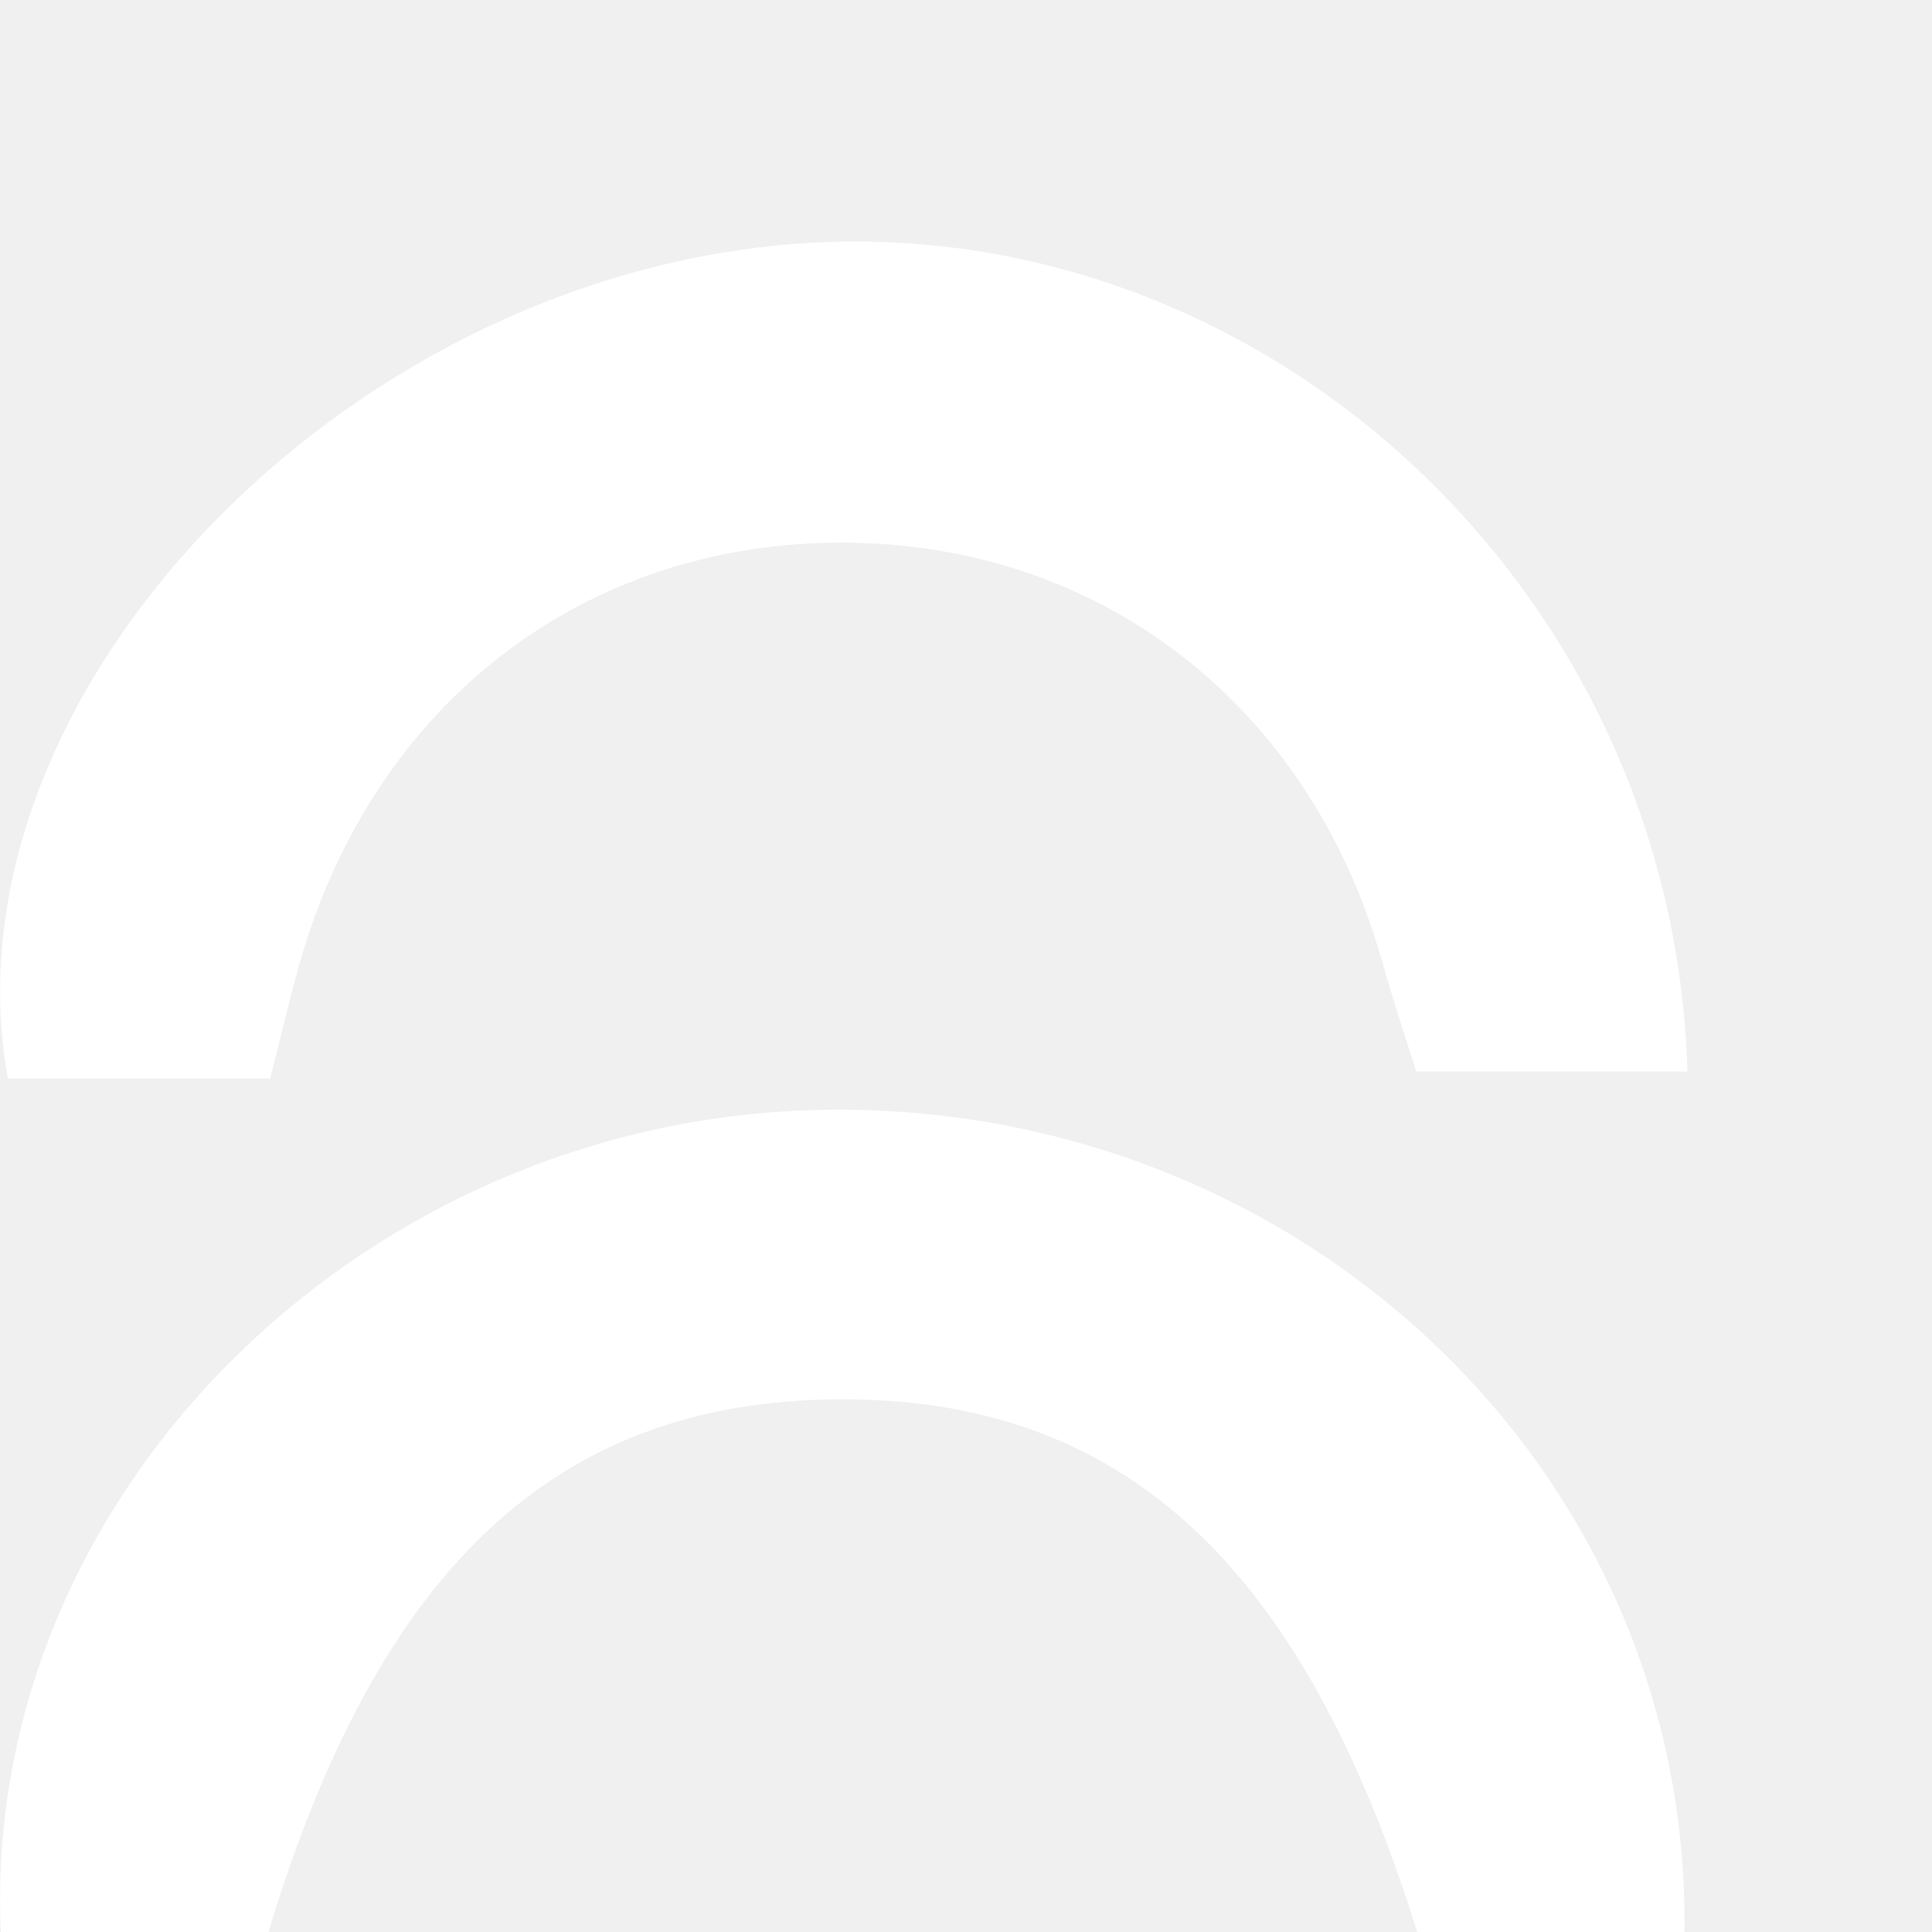
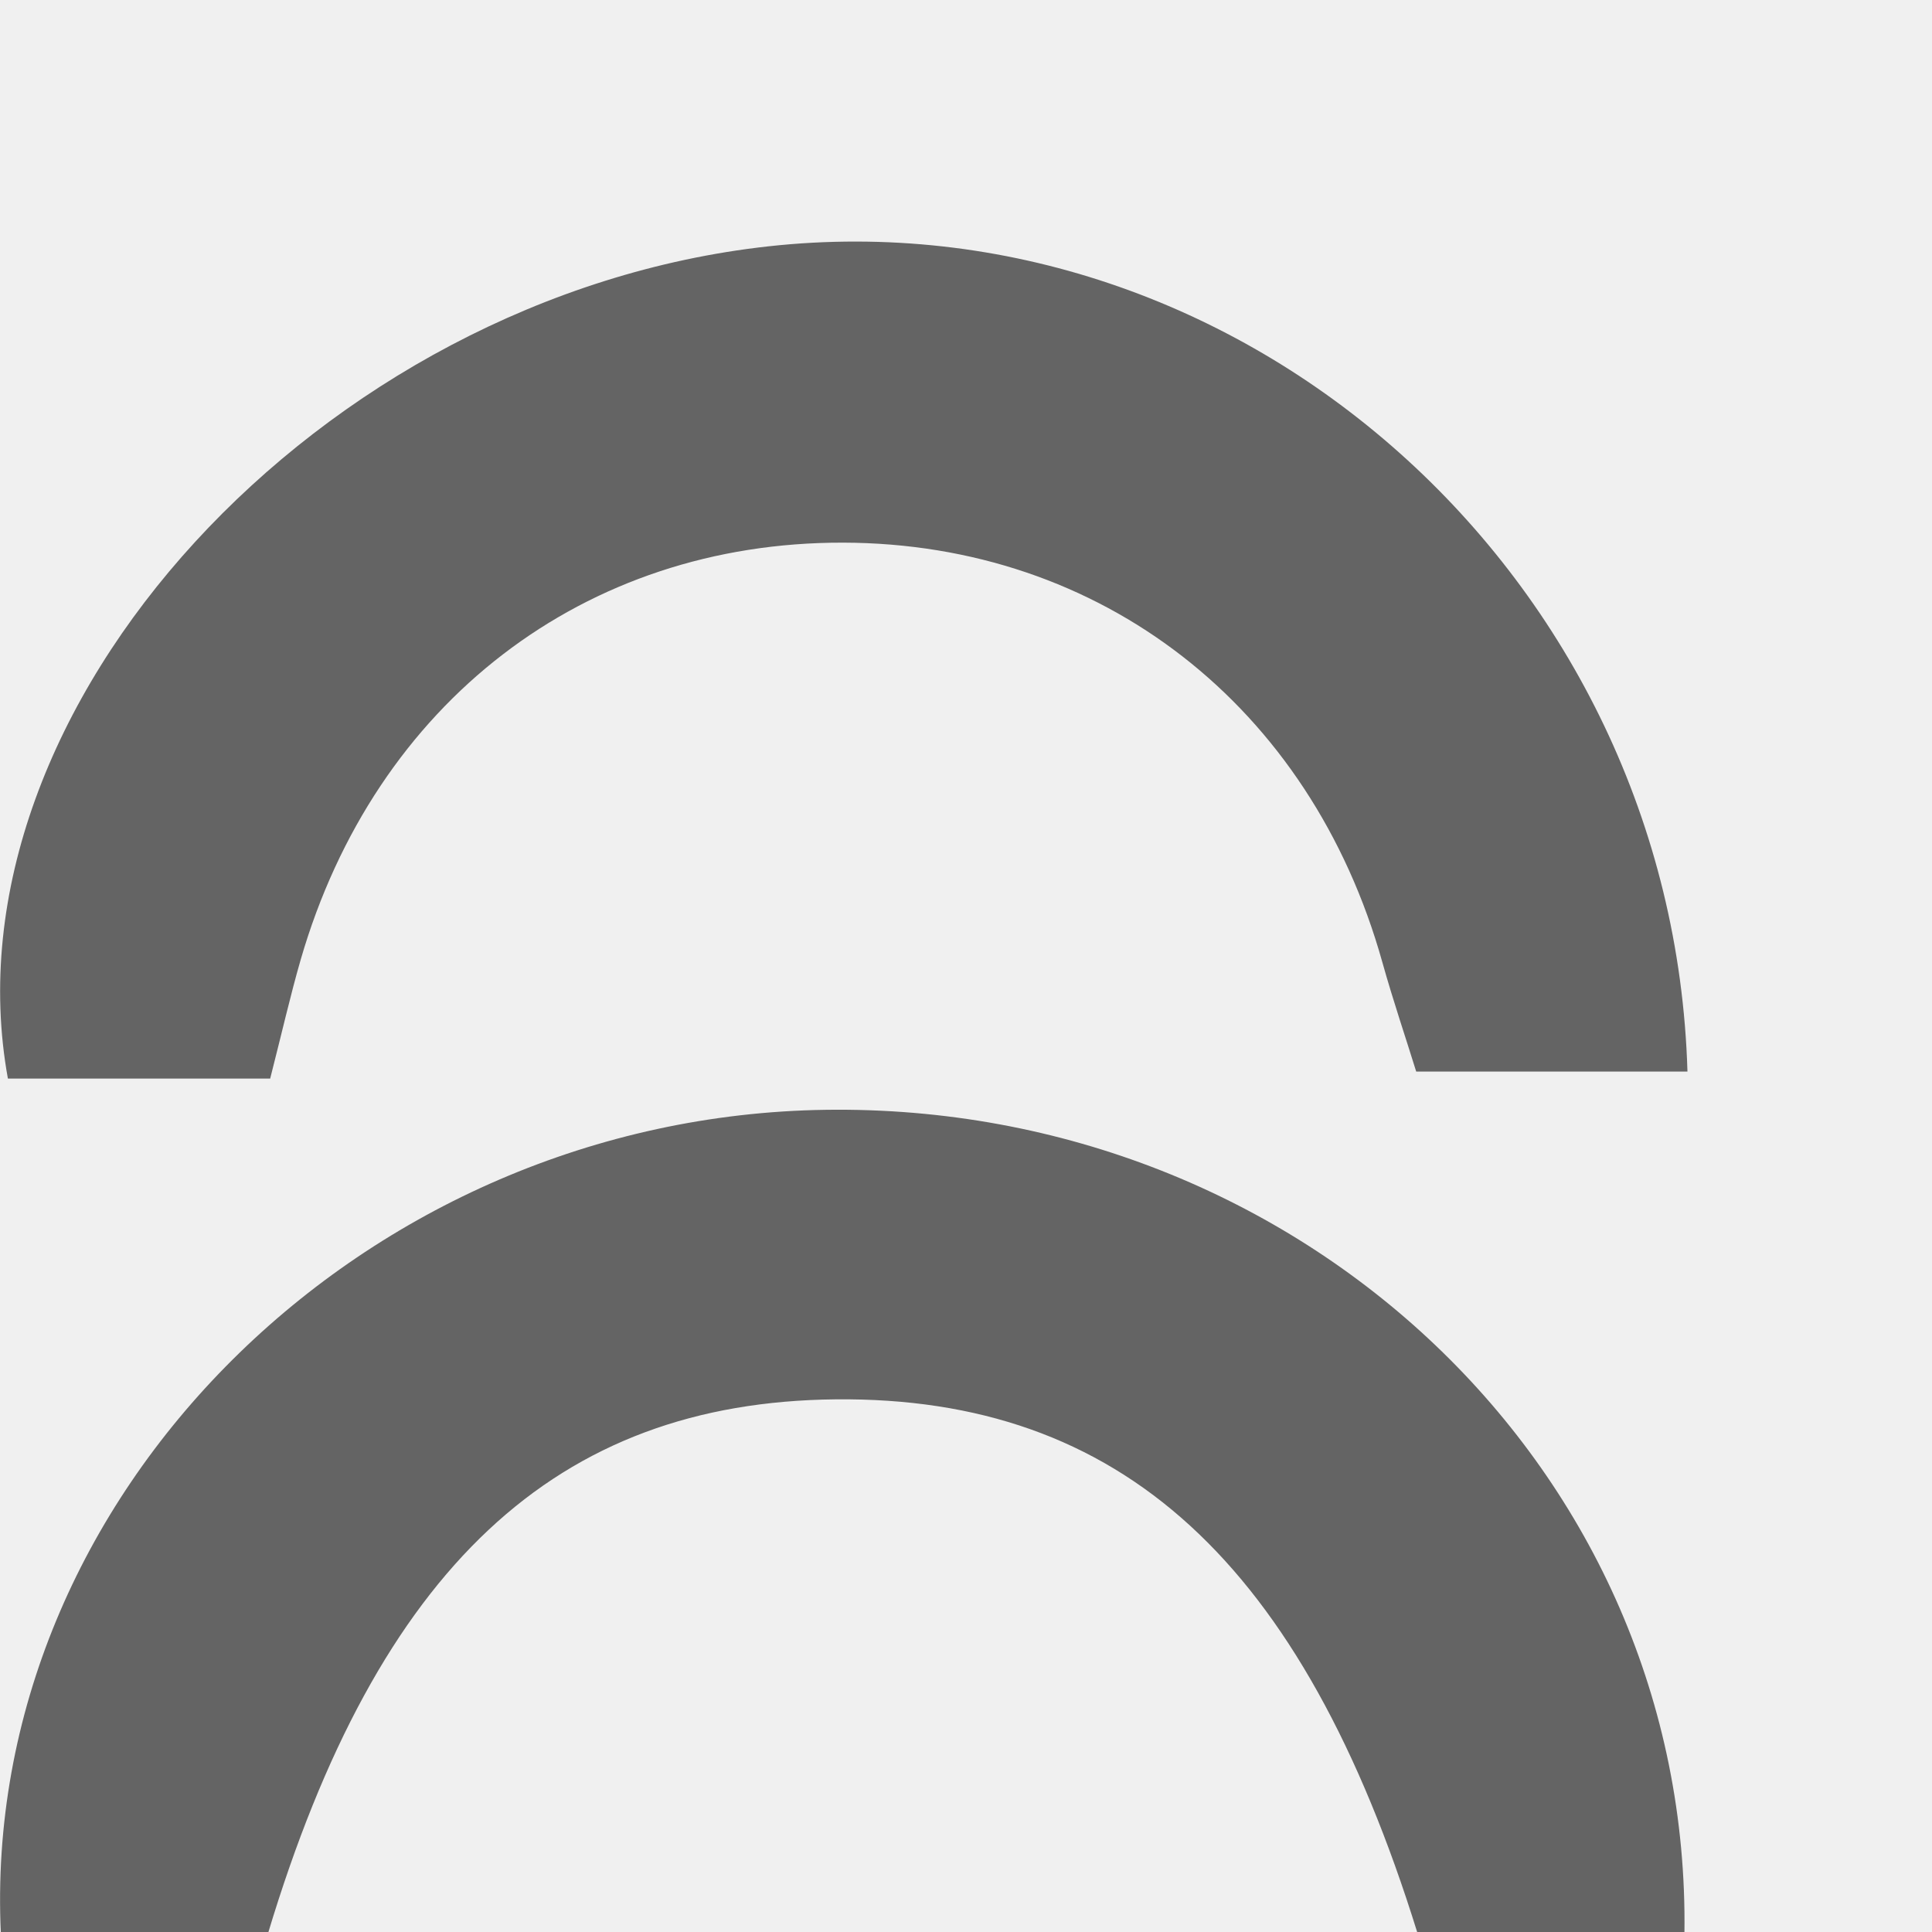
<svg xmlns="http://www.w3.org/2000/svg" width="87" height="87" viewBox="0 0 87 87" fill="none">
  <g clip-path="url(#clip0_5_135)">
-     <path d="M12.163 48.57H0.356C-2.681 31.88 14.449 13.32 34.591 11.094C55.898 8.74 75.334 25.894 75.988 48.254H63.773C63.34 46.847 62.744 45.099 62.245 43.318C59.013 31.79 49.596 24.461 37.965 24.436C26.307 24.41 16.897 31.635 13.542 43.209C13.076 44.822 12.707 46.454 12.163 48.583V48.57Z" fill="white" />
-     <path d="M63.832 87.052C58.625 70.278 50.445 62.892 37.635 63.014C25.057 63.137 17.04 70.549 12.066 87.071H0.039C-0.894 67.304 16.431 50.267 37.181 49.976C58.579 49.673 76.143 66.22 75.852 87.058H63.838L63.832 87.052Z" fill="white" />
+     <path d="M12.163 48.57H0.356C-2.681 31.88 14.449 13.32 34.591 11.094C55.898 8.74 75.334 25.894 75.988 48.254H63.773C63.34 46.847 62.744 45.099 62.245 43.318C59.013 31.79 49.596 24.461 37.965 24.436C26.307 24.41 16.897 31.635 13.542 43.209C13.076 44.822 12.707 46.454 12.163 48.583V48.57Z" fill="#646464" />
+     <path d="M63.832 87.052C58.625 70.278 50.445 62.892 37.635 63.014C25.057 63.137 17.04 70.549 12.066 87.071H0.039C-0.894 67.304 16.431 50.267 37.181 49.976C58.579 49.673 76.143 66.22 75.852 87.058H63.838L63.832 87.052Z" fill="#646464" />
  </g>
  <defs>
    <clipPath id="clip0_5_135">
-       <rect width="87" height="87" fill="white" />
+       <rect width="87" height="87" fill="#646464" />
    </clipPath>
  </defs>
</svg>
